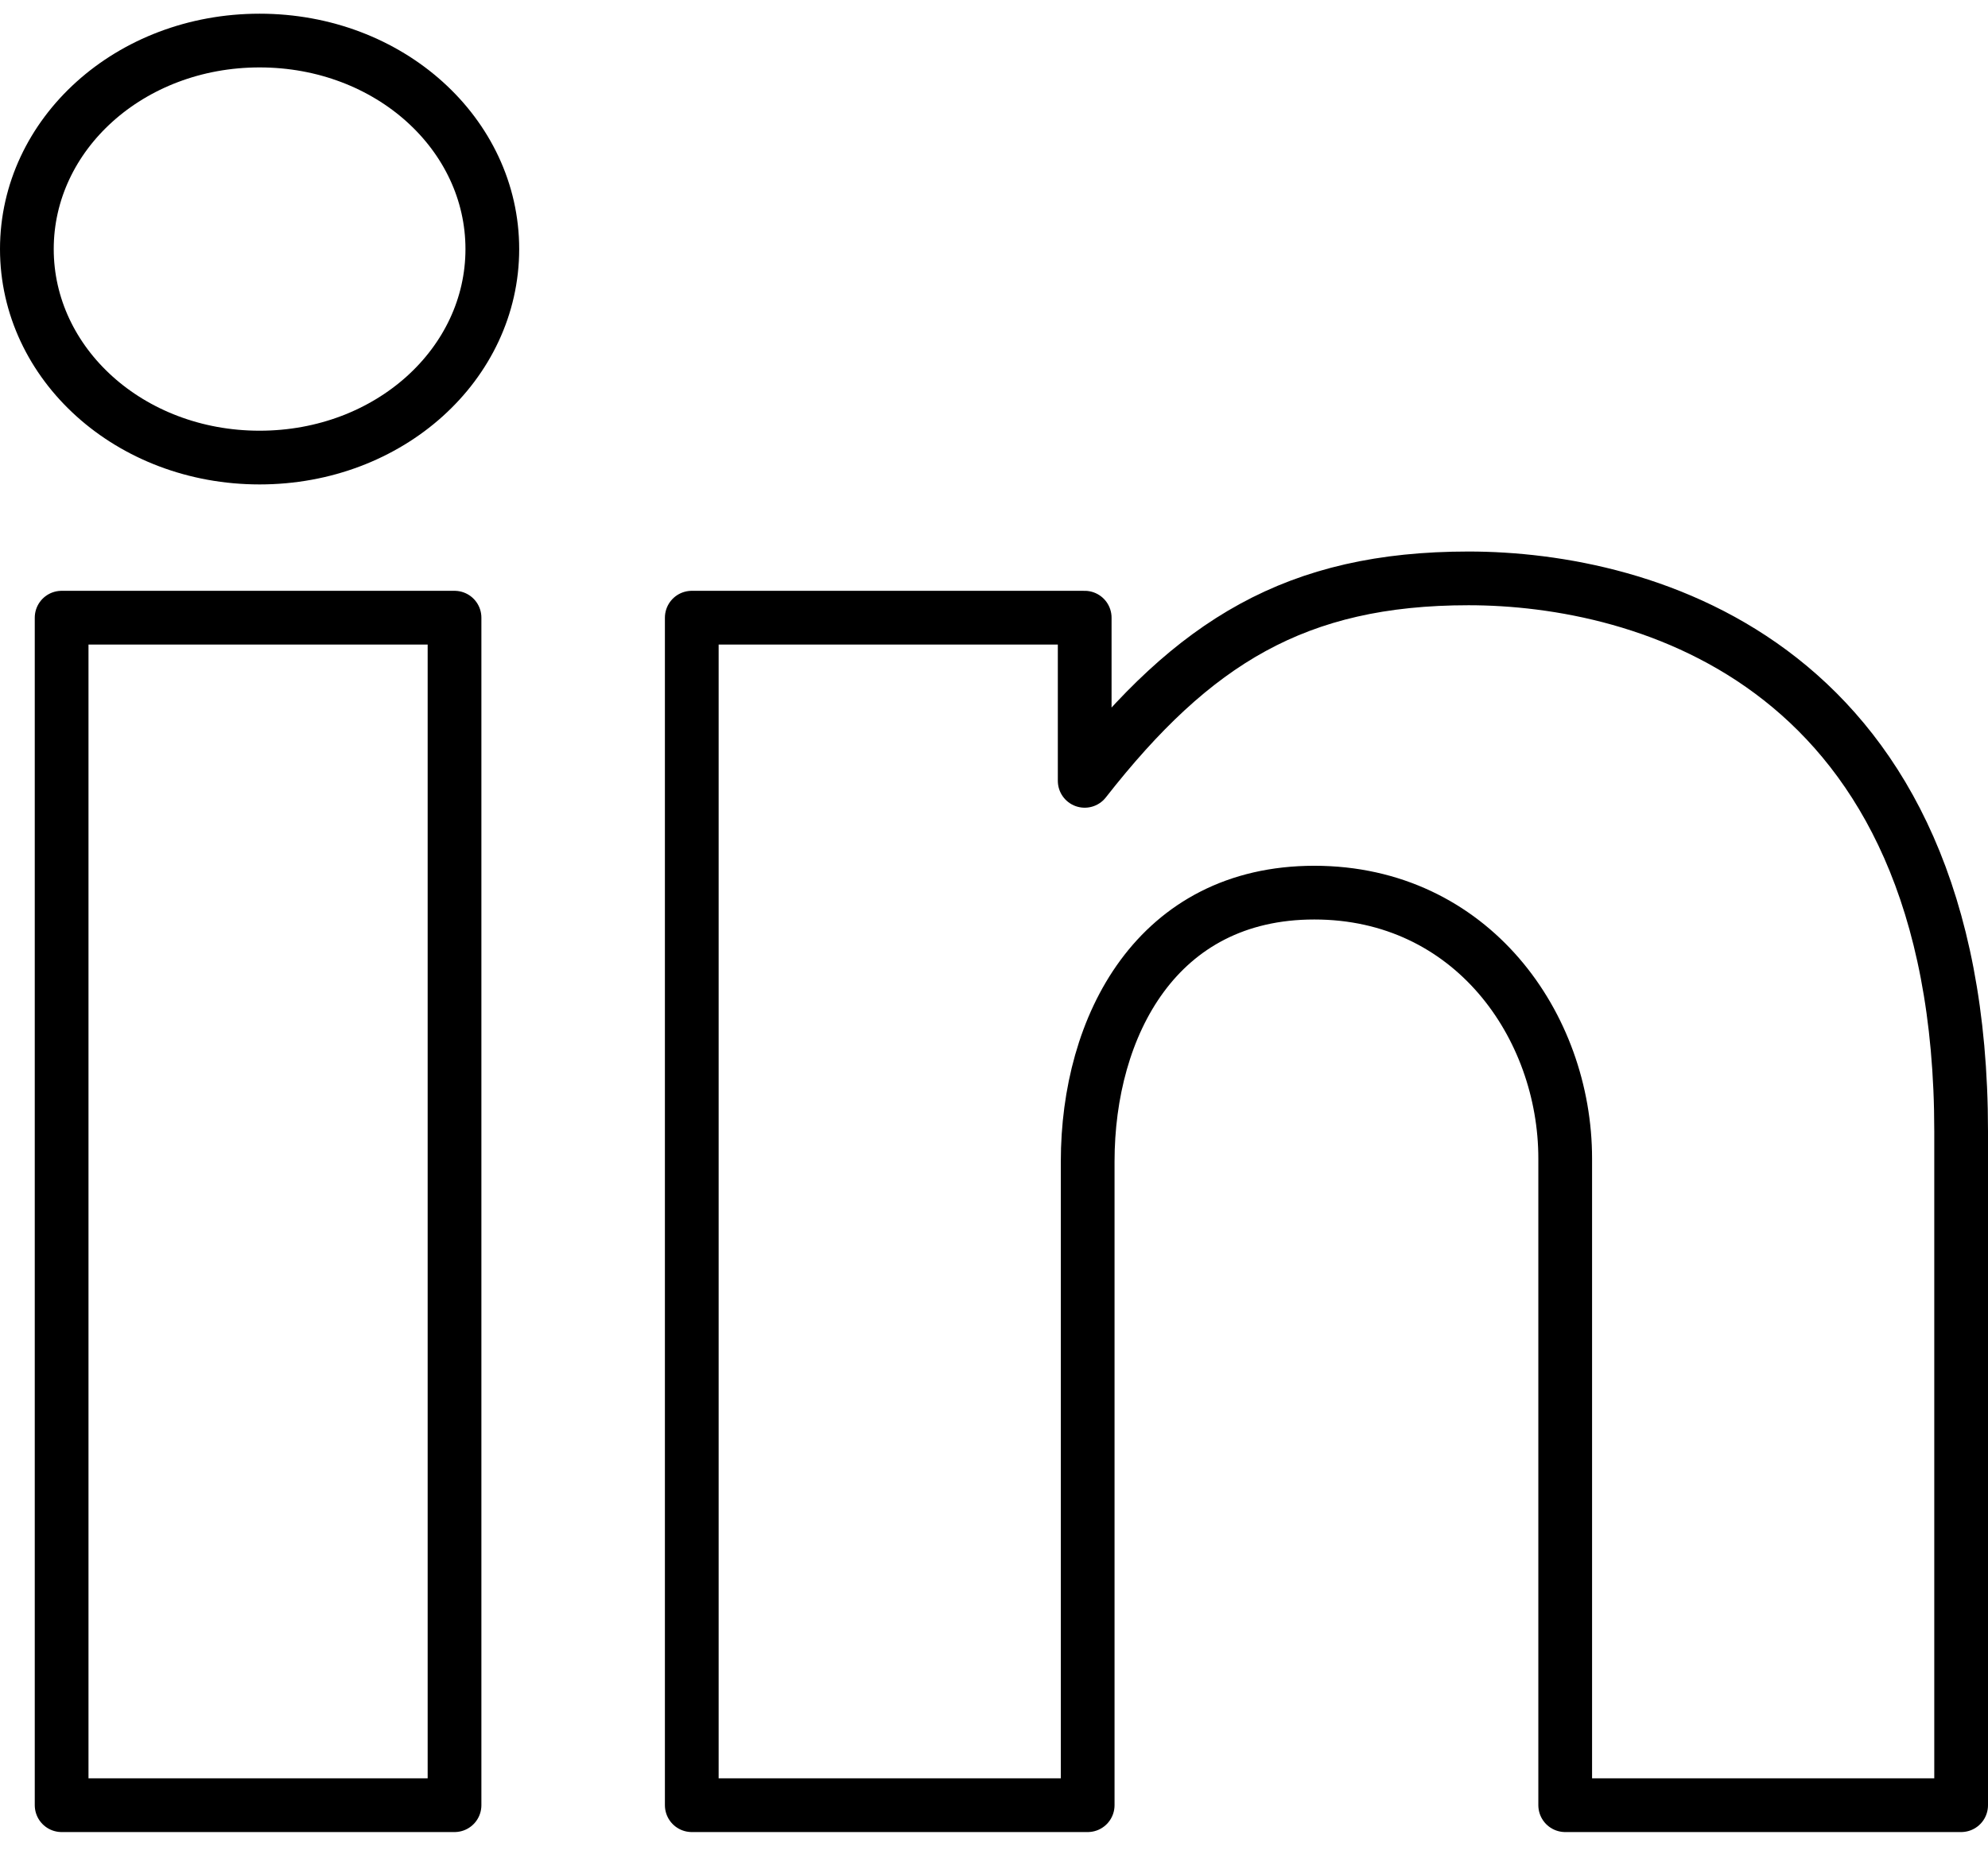
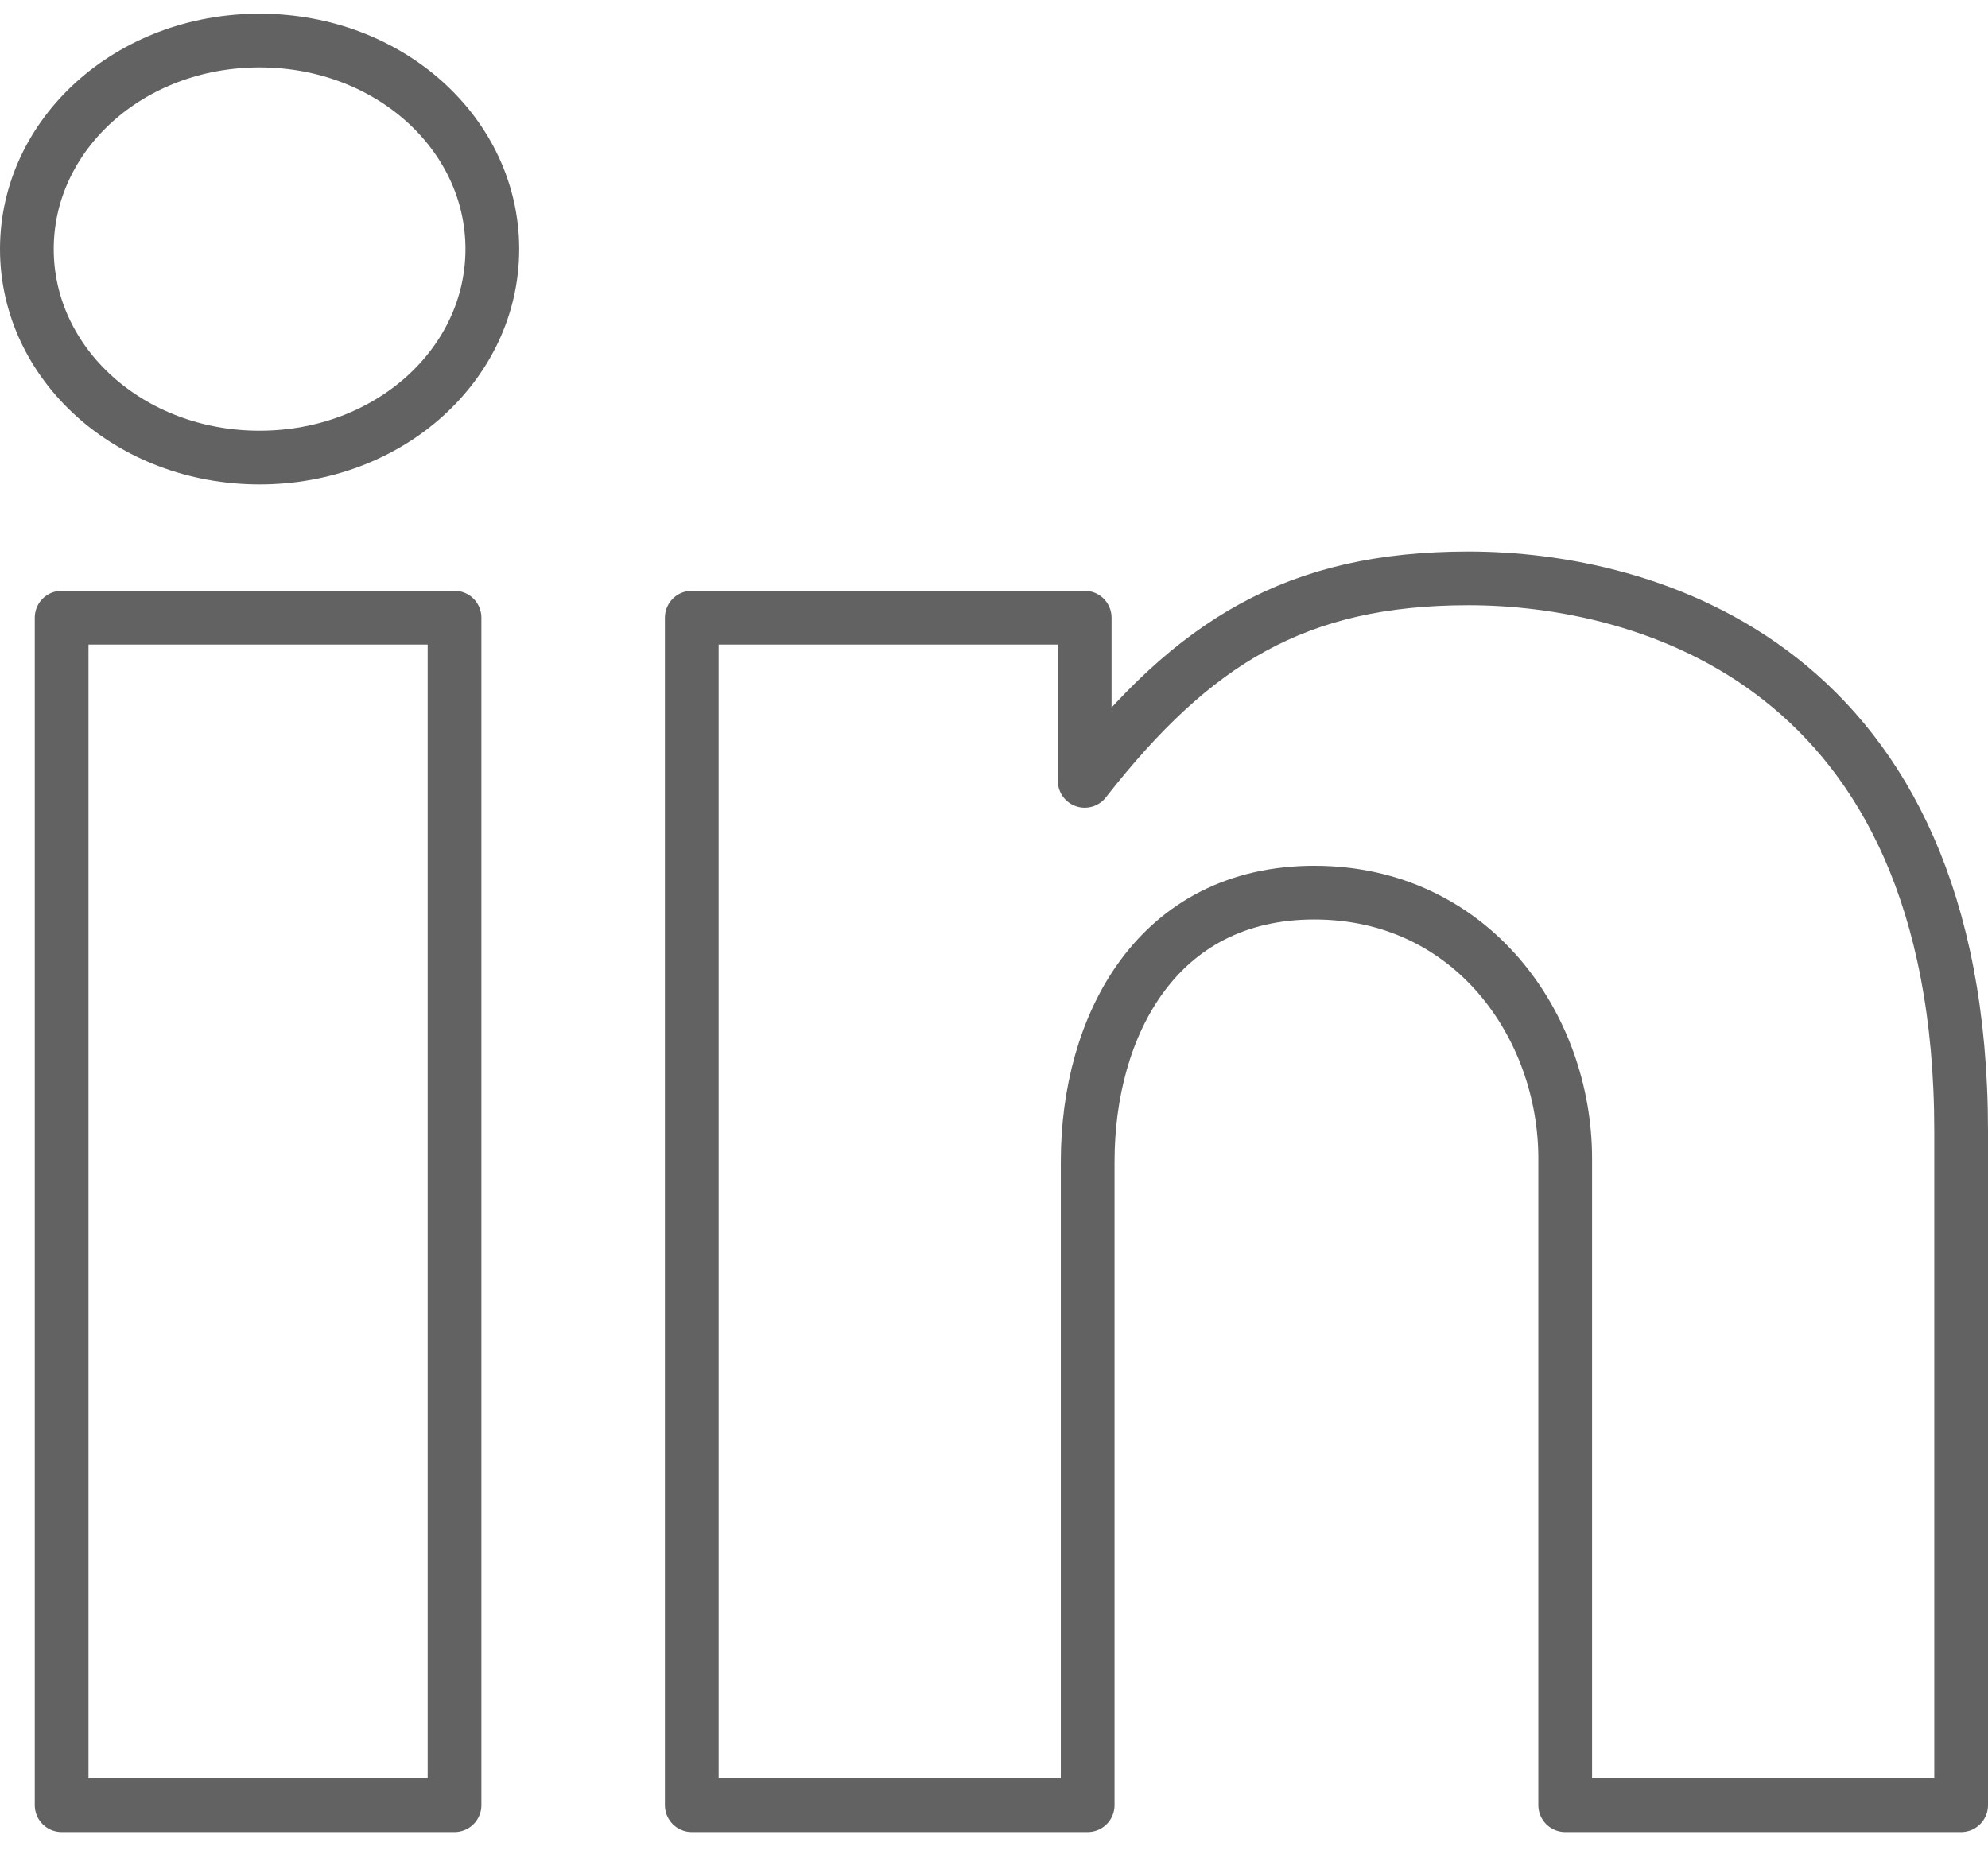
<svg xmlns="http://www.w3.org/2000/svg" width="74px" height="69px" viewBox="0 0 74 69" version="1.1">
  <defs />
  <g id="Page-1" stroke="none" stroke-width="1" fill="none" fill-rule="evenodd" stroke-linecap="round" stroke-linejoin="round">
-     <g id="Contacto" transform="translate(-899, -571)" stroke="#000000" stroke-width="2">
+     <g id="Contacto" transform="translate(-899, -571)" stroke="#626262" stroke-width="2">
      <g id="Information" transform="translate(900, 307)">
        <g id="linkedin-6017" transform="translate(0, 265)">
          <polygon id="Shape" points="1.294 21.997 15.919 21.997 15.919 66.21 1.294 66.21" />
          <path d="M53.663,20.534 C47.25,20.534 43.426,22.897 39.376,28.072 L39.376,21.997 L24.75,21.997 L24.75,66.21 L39.487,66.21 L39.487,42.247 C39.487,37.184 42.074,32.234 47.924,32.234 C53.774,32.234 57.262,37.184 57.262,42.134 L57.262,66.21 L72,66.21 L72,41.123 C72,23.684 60.187,20.534 53.663,20.534 Z" id="Shape" />
          <path d="M8.663,0.51 C3.826,0.51 0,3.997 0,8.273 C0,12.548 3.826,16.036 8.663,16.036 C13.5,16.036 17.326,12.548 17.326,8.273 C17.326,3.997 13.5,0.51 8.663,0.51 Z" id="Shape" />
        </g>
      </g>
    </g>
  </g>
</svg>
